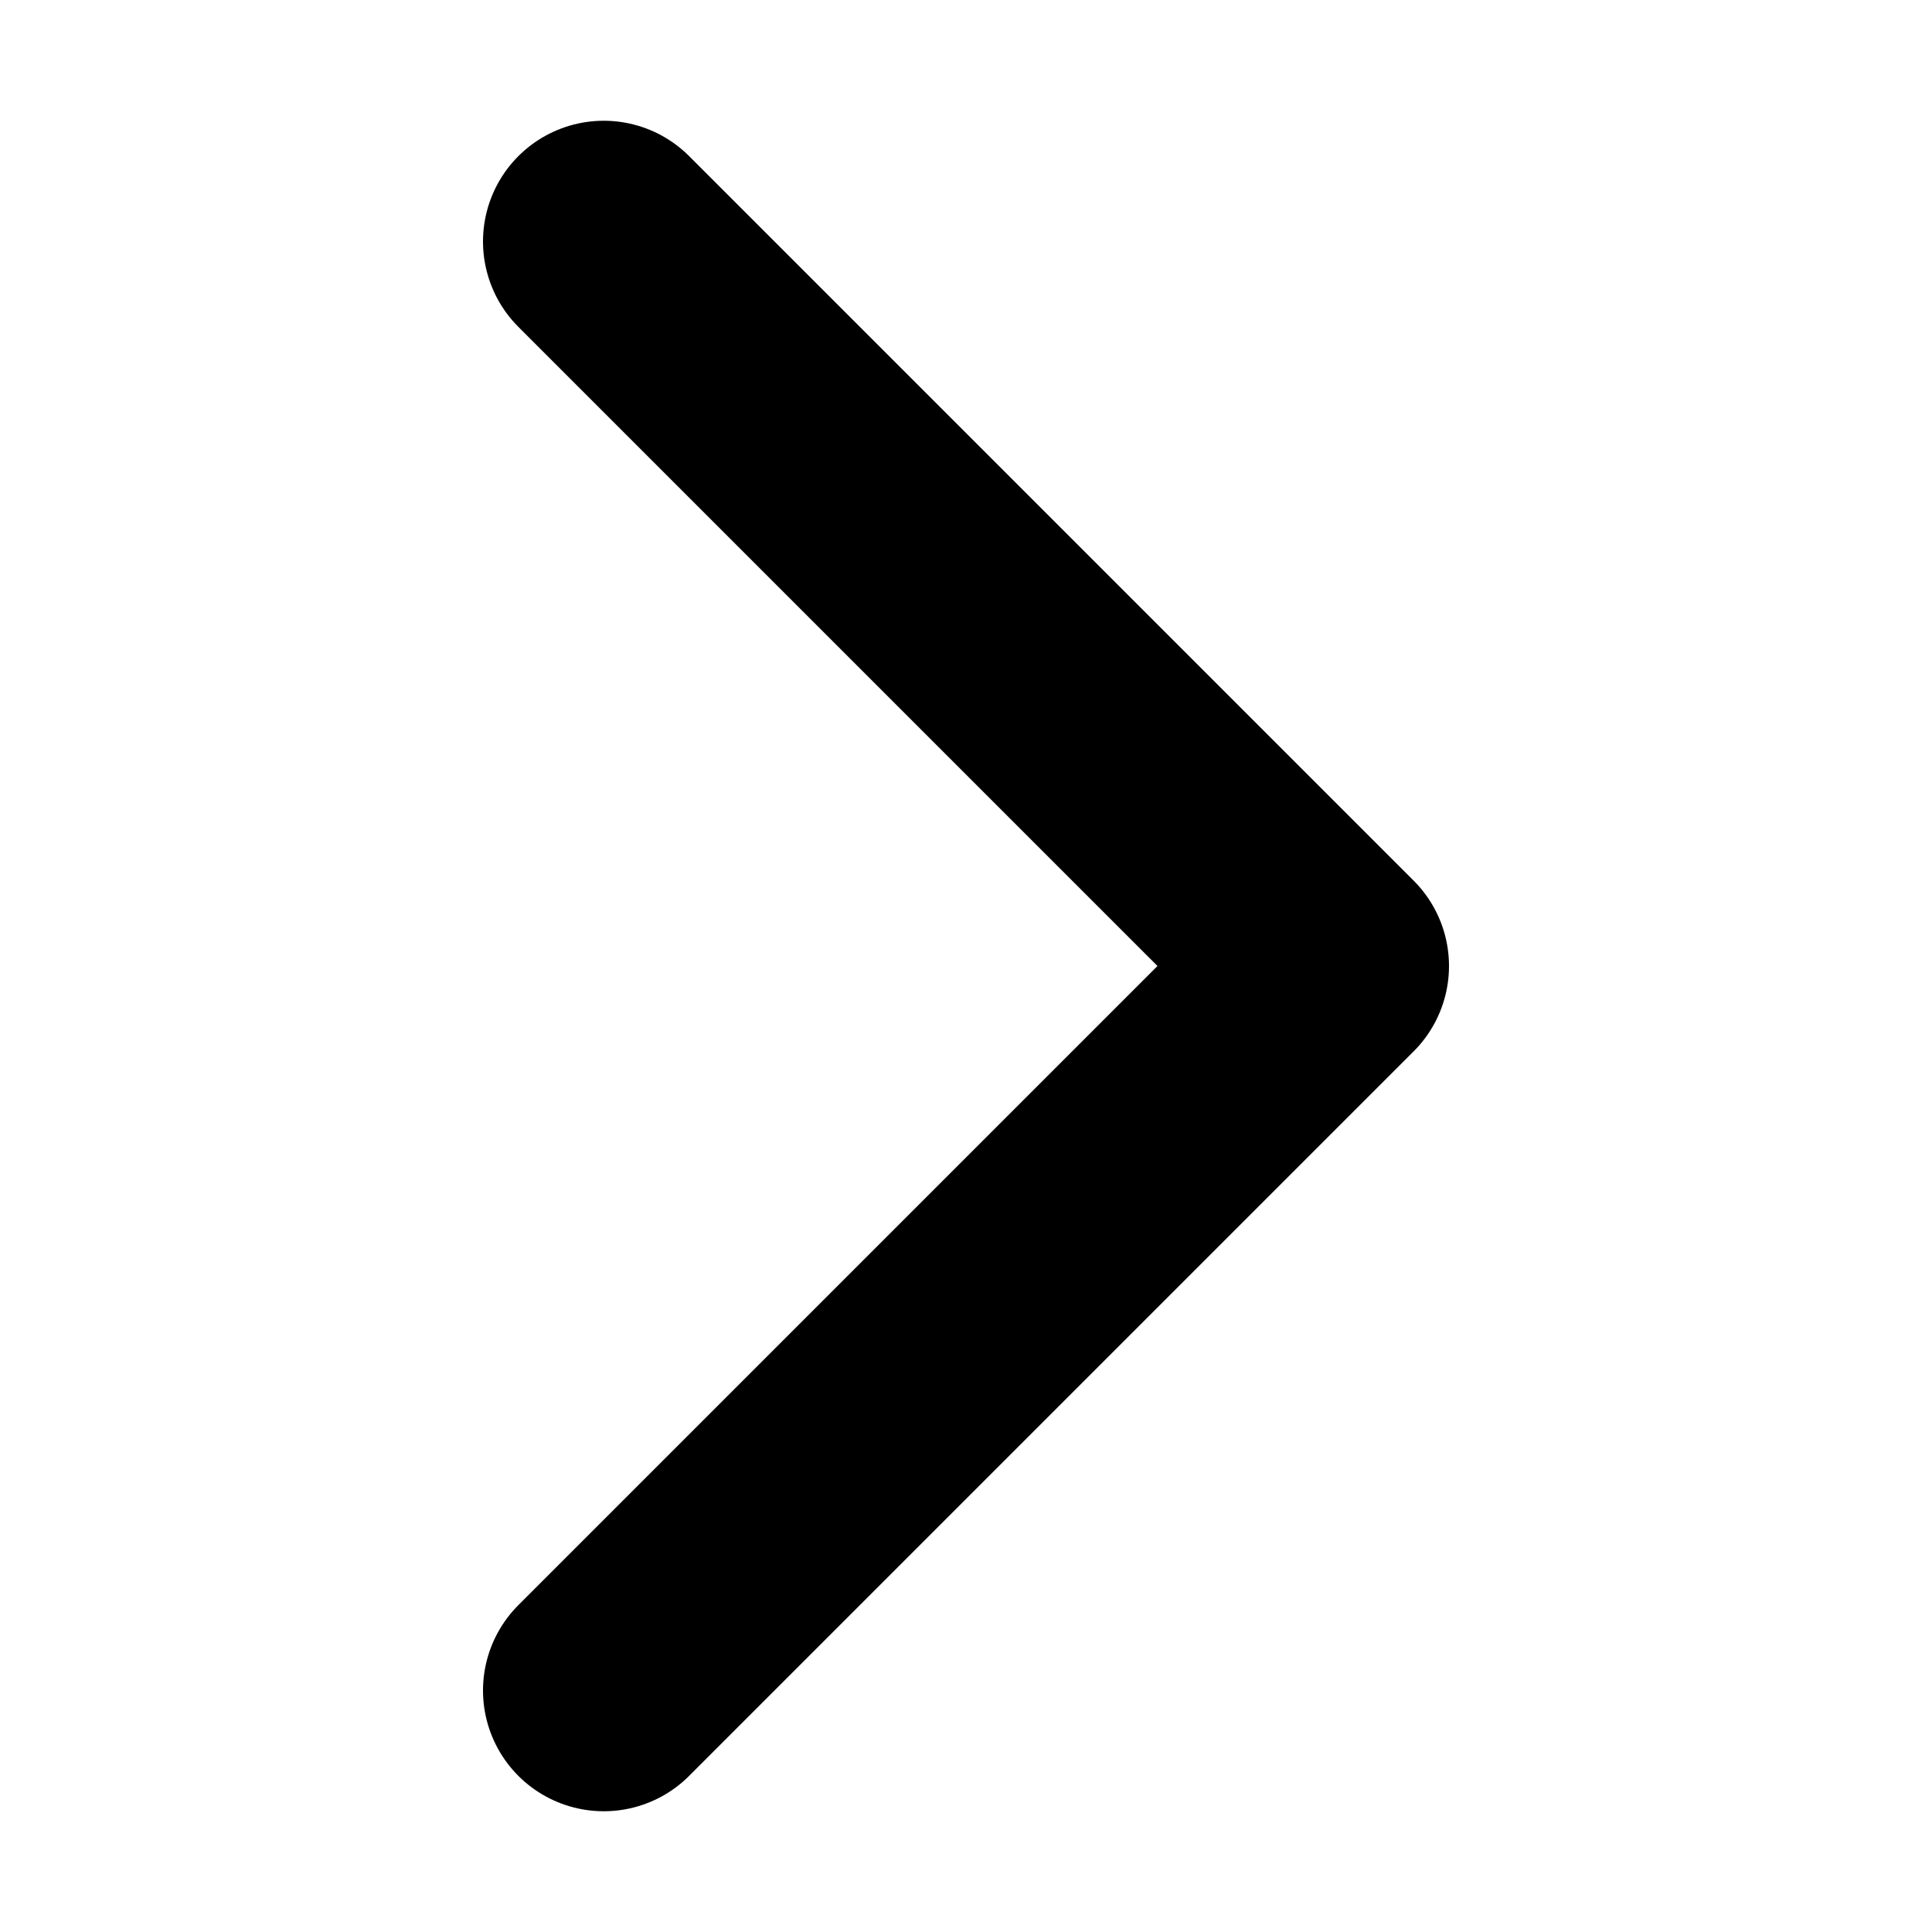
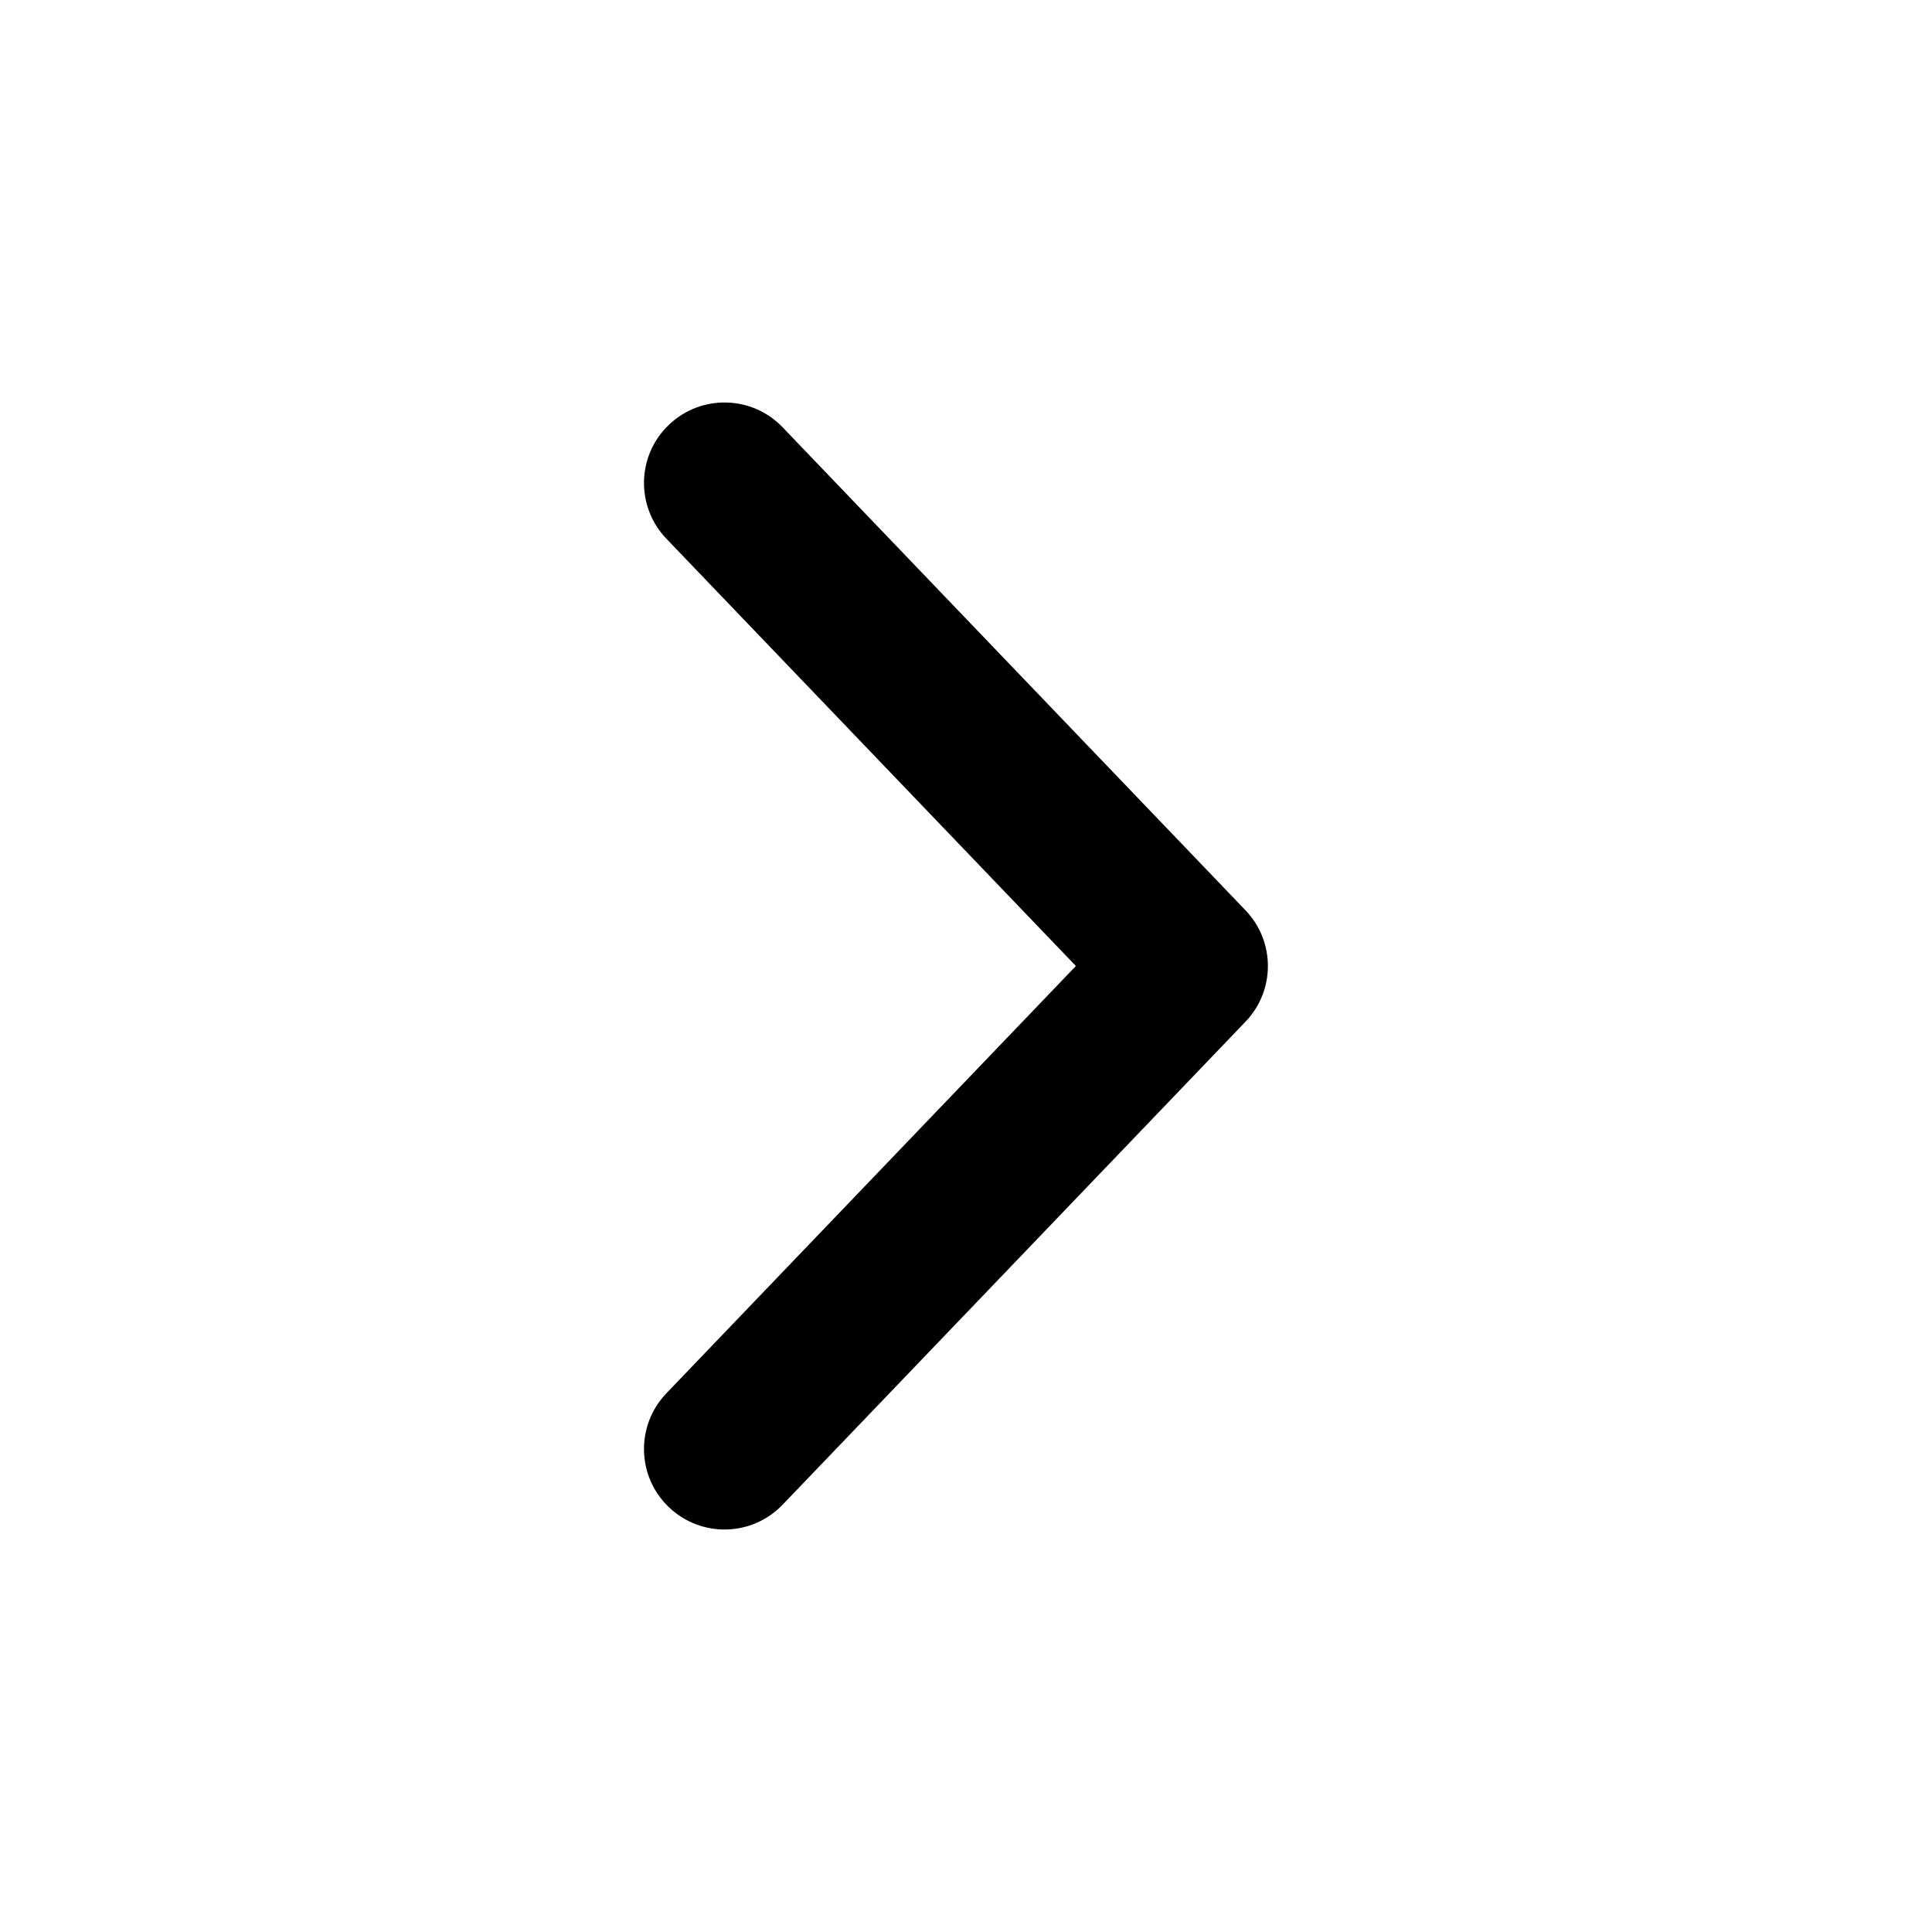
- <svg xmlns="http://www.w3.org/2000/svg" viewBox="0 0 16 16">
-   <g fill="none" fill-rule="evenodd">
-     <path stroke="currentcolor" stroke-linecap="round" stroke-linejoin="round" stroke-width="2" d="M5 14l6-6-6-6" />
-   </g>
+ <svg xmlns="http://www.w3.org/2000/svg" viewBox="0 0 24 24" fill="none">
+   <path fill-rule="evenodd" clip-rule="evenodd" d="M8.308 5.278C8.707 4.896 9.34 4.909 9.722 5.308L15.472 11.308C15.843 11.695 15.843 12.305 15.472 12.692L9.722 18.692C9.34 19.091 8.707 19.104 8.308 18.722C7.909 18.34 7.896 17.707 8.278 17.308L13.365 12L8.278 6.692C7.896 6.293 7.909 5.66 8.308 5.278Z" fill="currentcolor" />
</svg>
